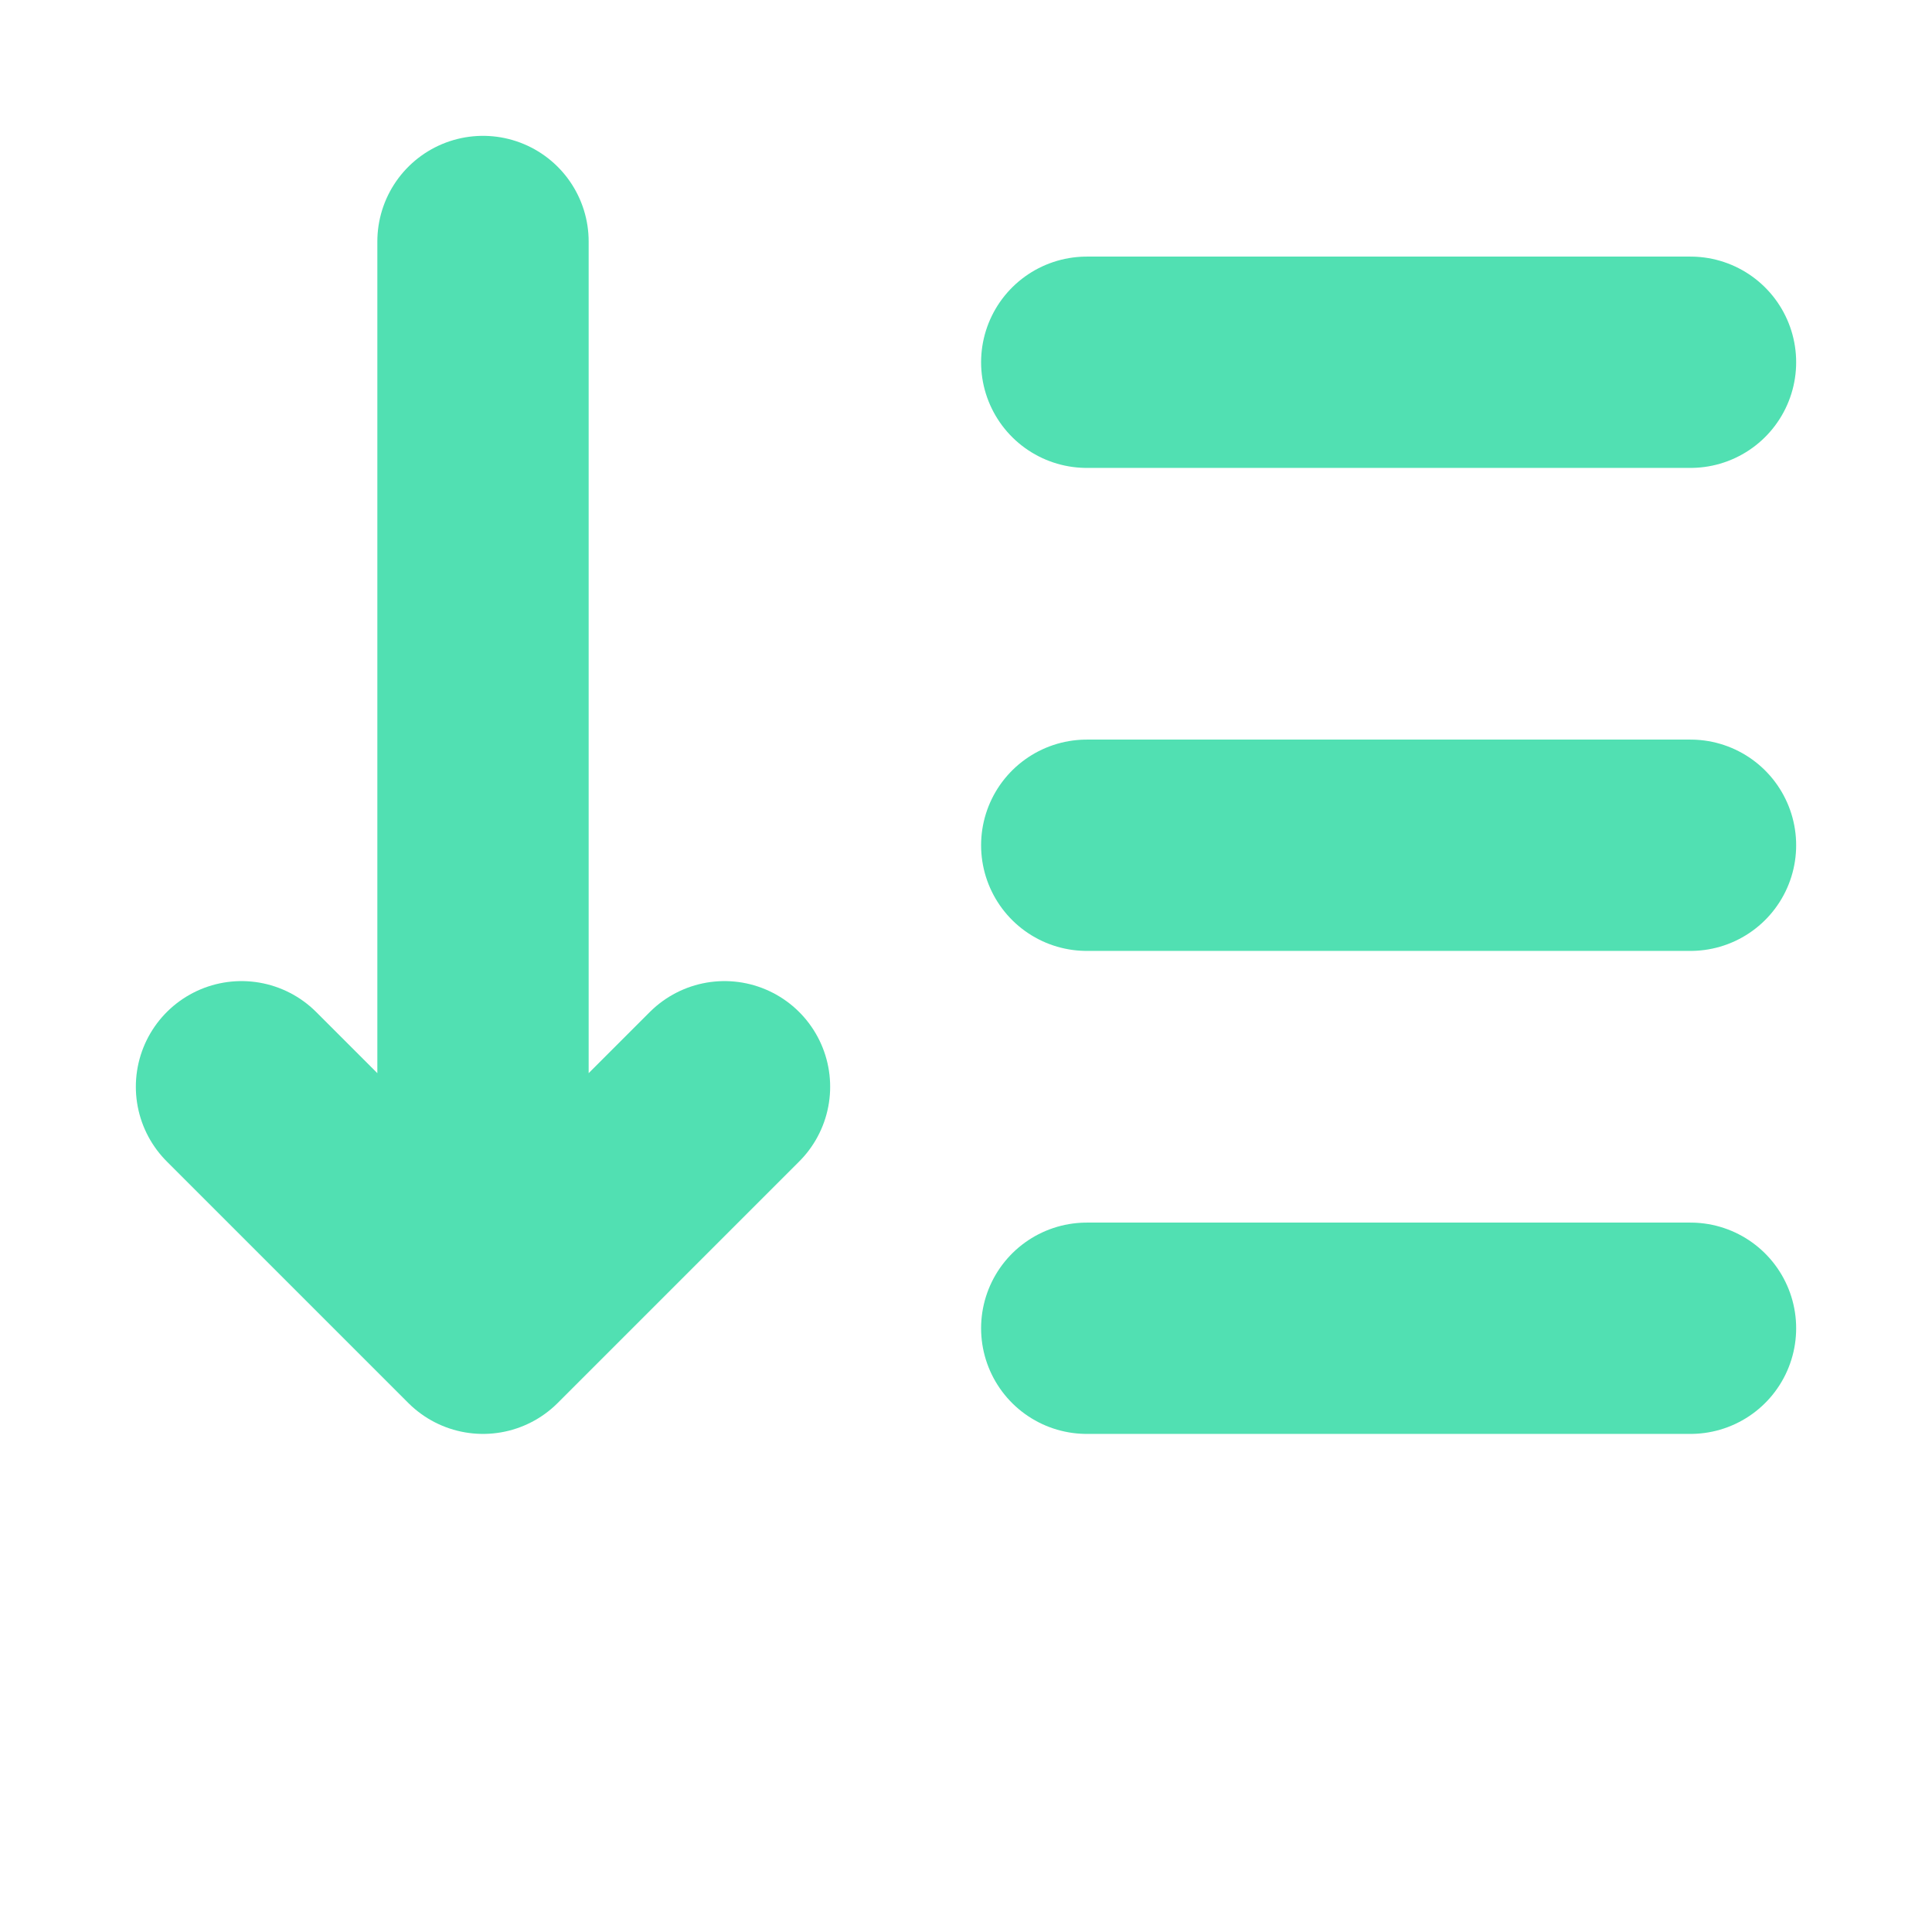
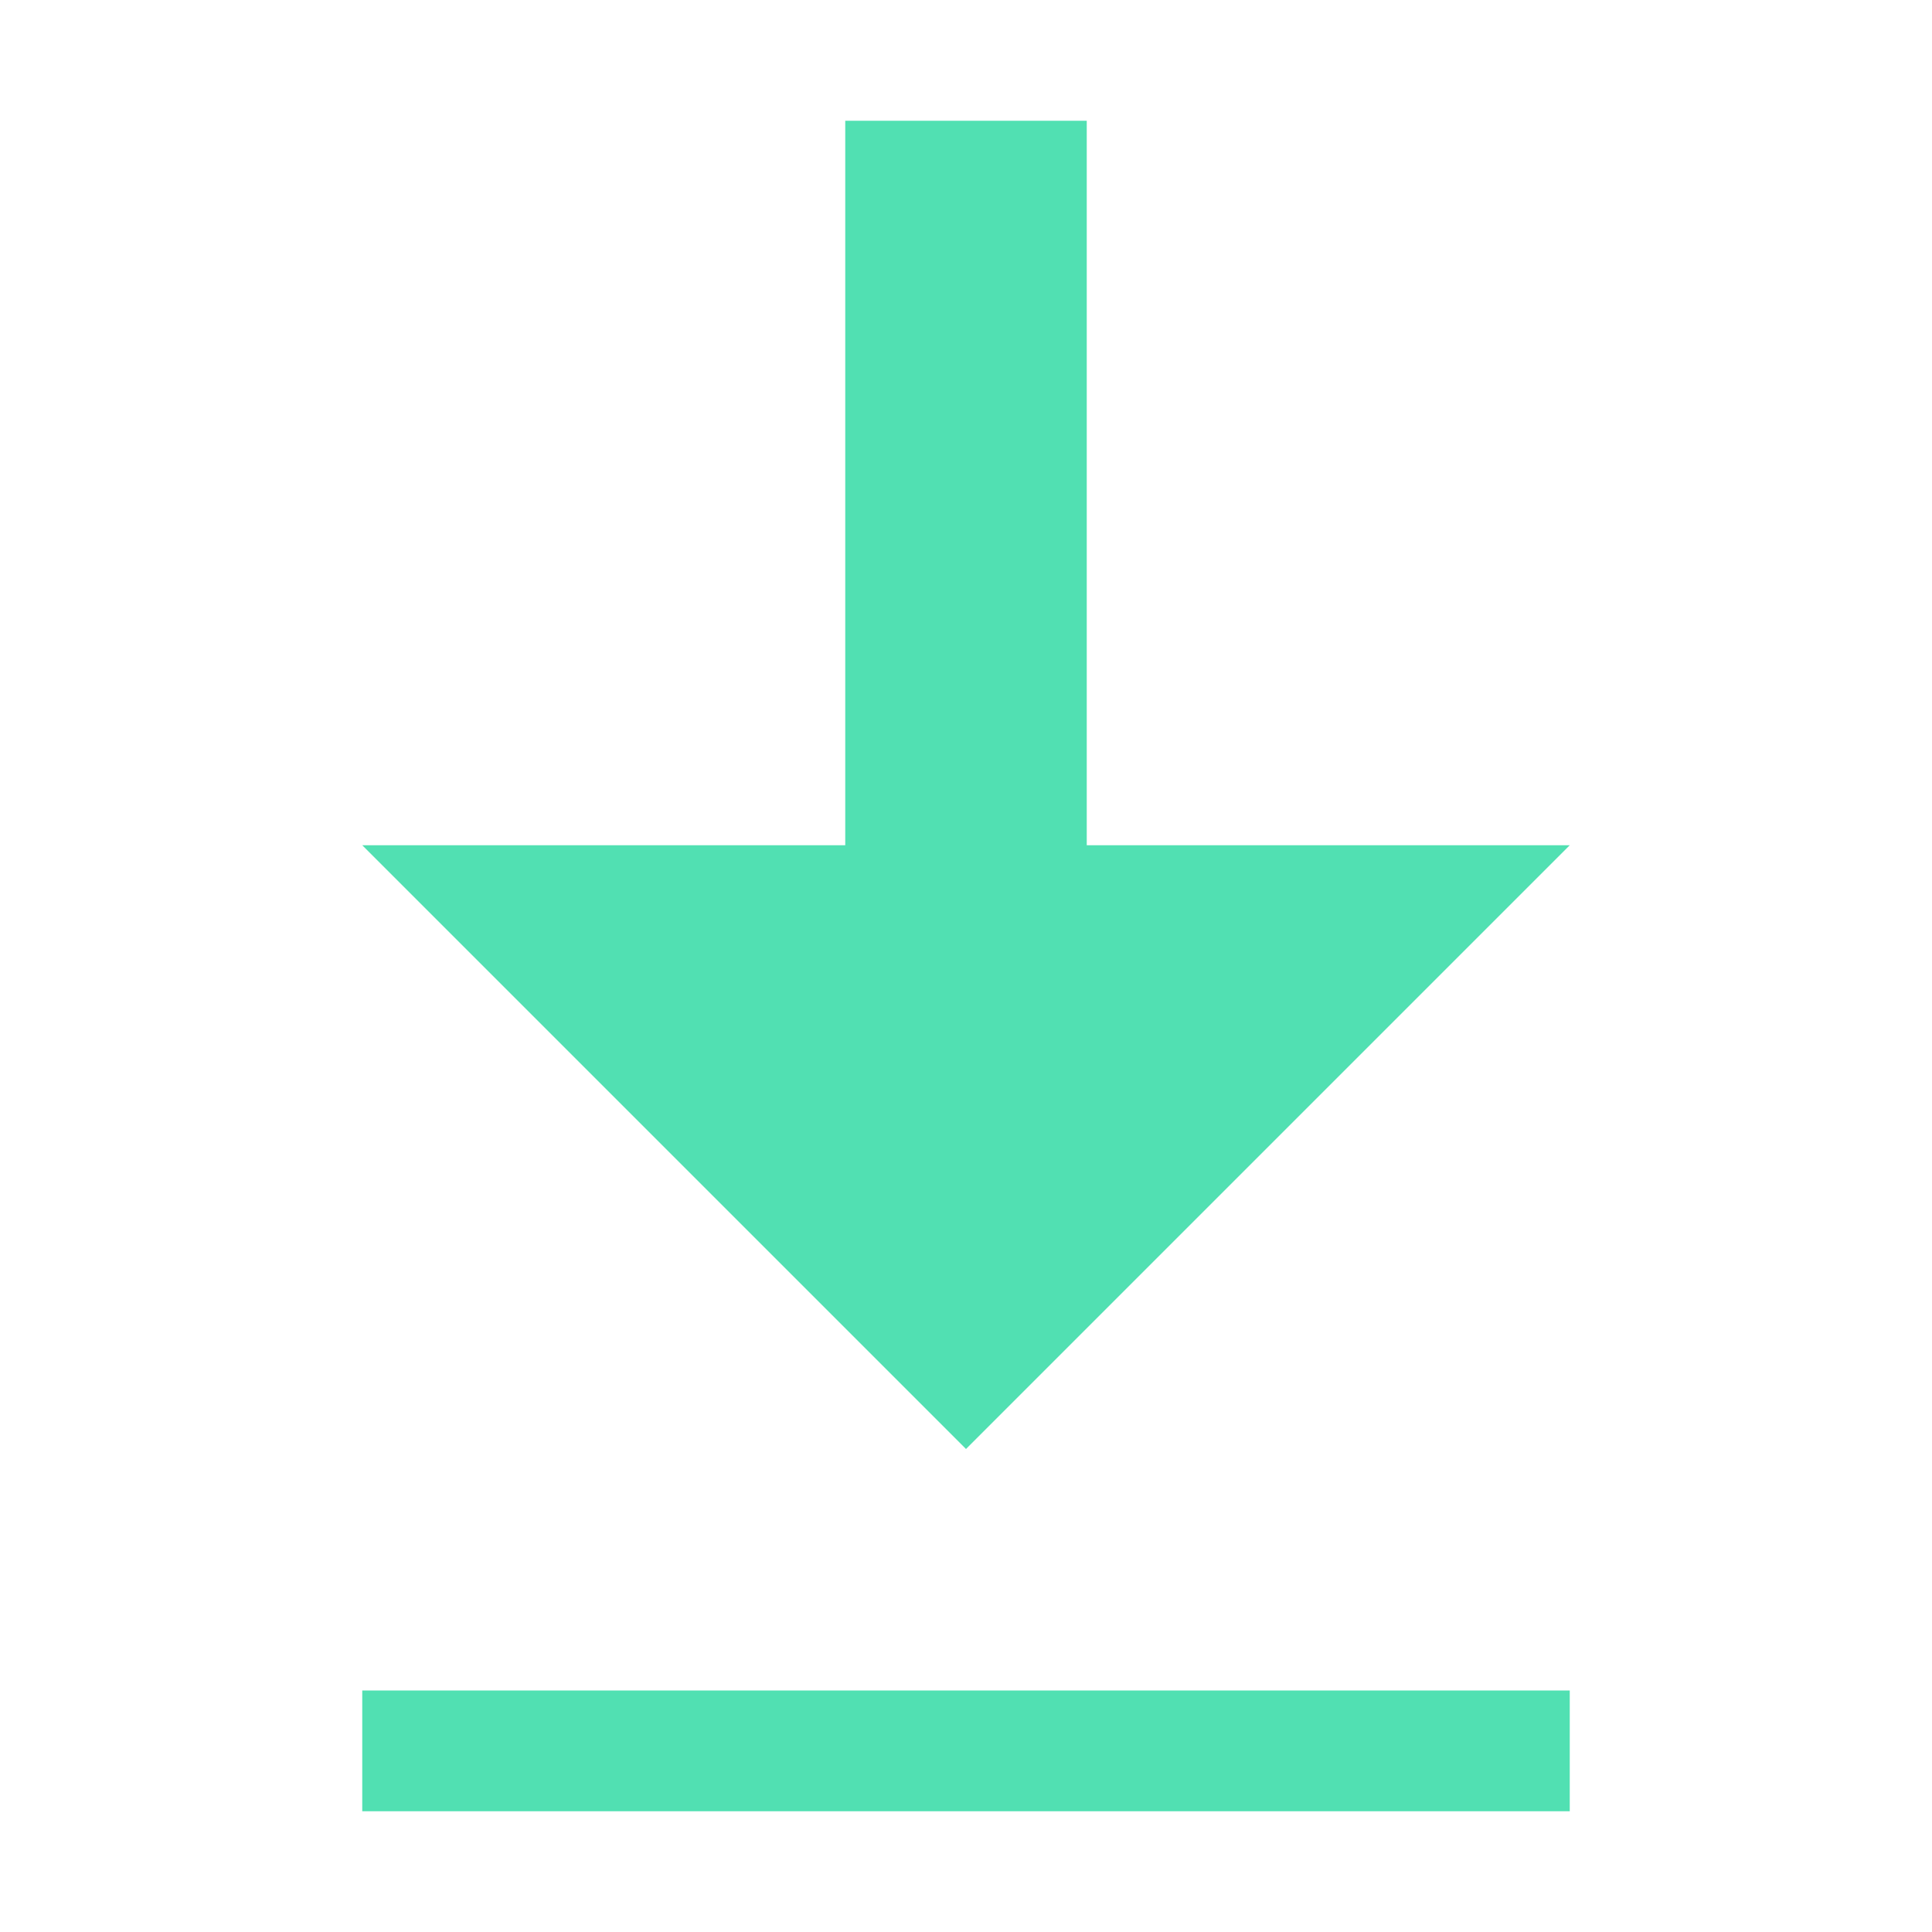
<svg xmlns="http://www.w3.org/2000/svg" width="16" height="16" viewBox="0 0 16 16" role="img" aria-label="Download limit">
-   <g color="#51e0b2" fill="none" stroke="currentColor" stroke-width="1.75" stroke-linecap="round" stroke-linejoin="round">
-     <path d="M4 2v9m-2-2 2 2 2-2M9 3h5M9 7h5M9 11h5" />
+   <g color="#51e0b2">
+     <path d="M7 1 H9 V7 H13 L8 12 L3 7 H7 Z" fill="currentColor" />
+     <rect x="3" y="14" width="10" height="1" rx="0" fill="currentColor" />
  </g>
</svg>
